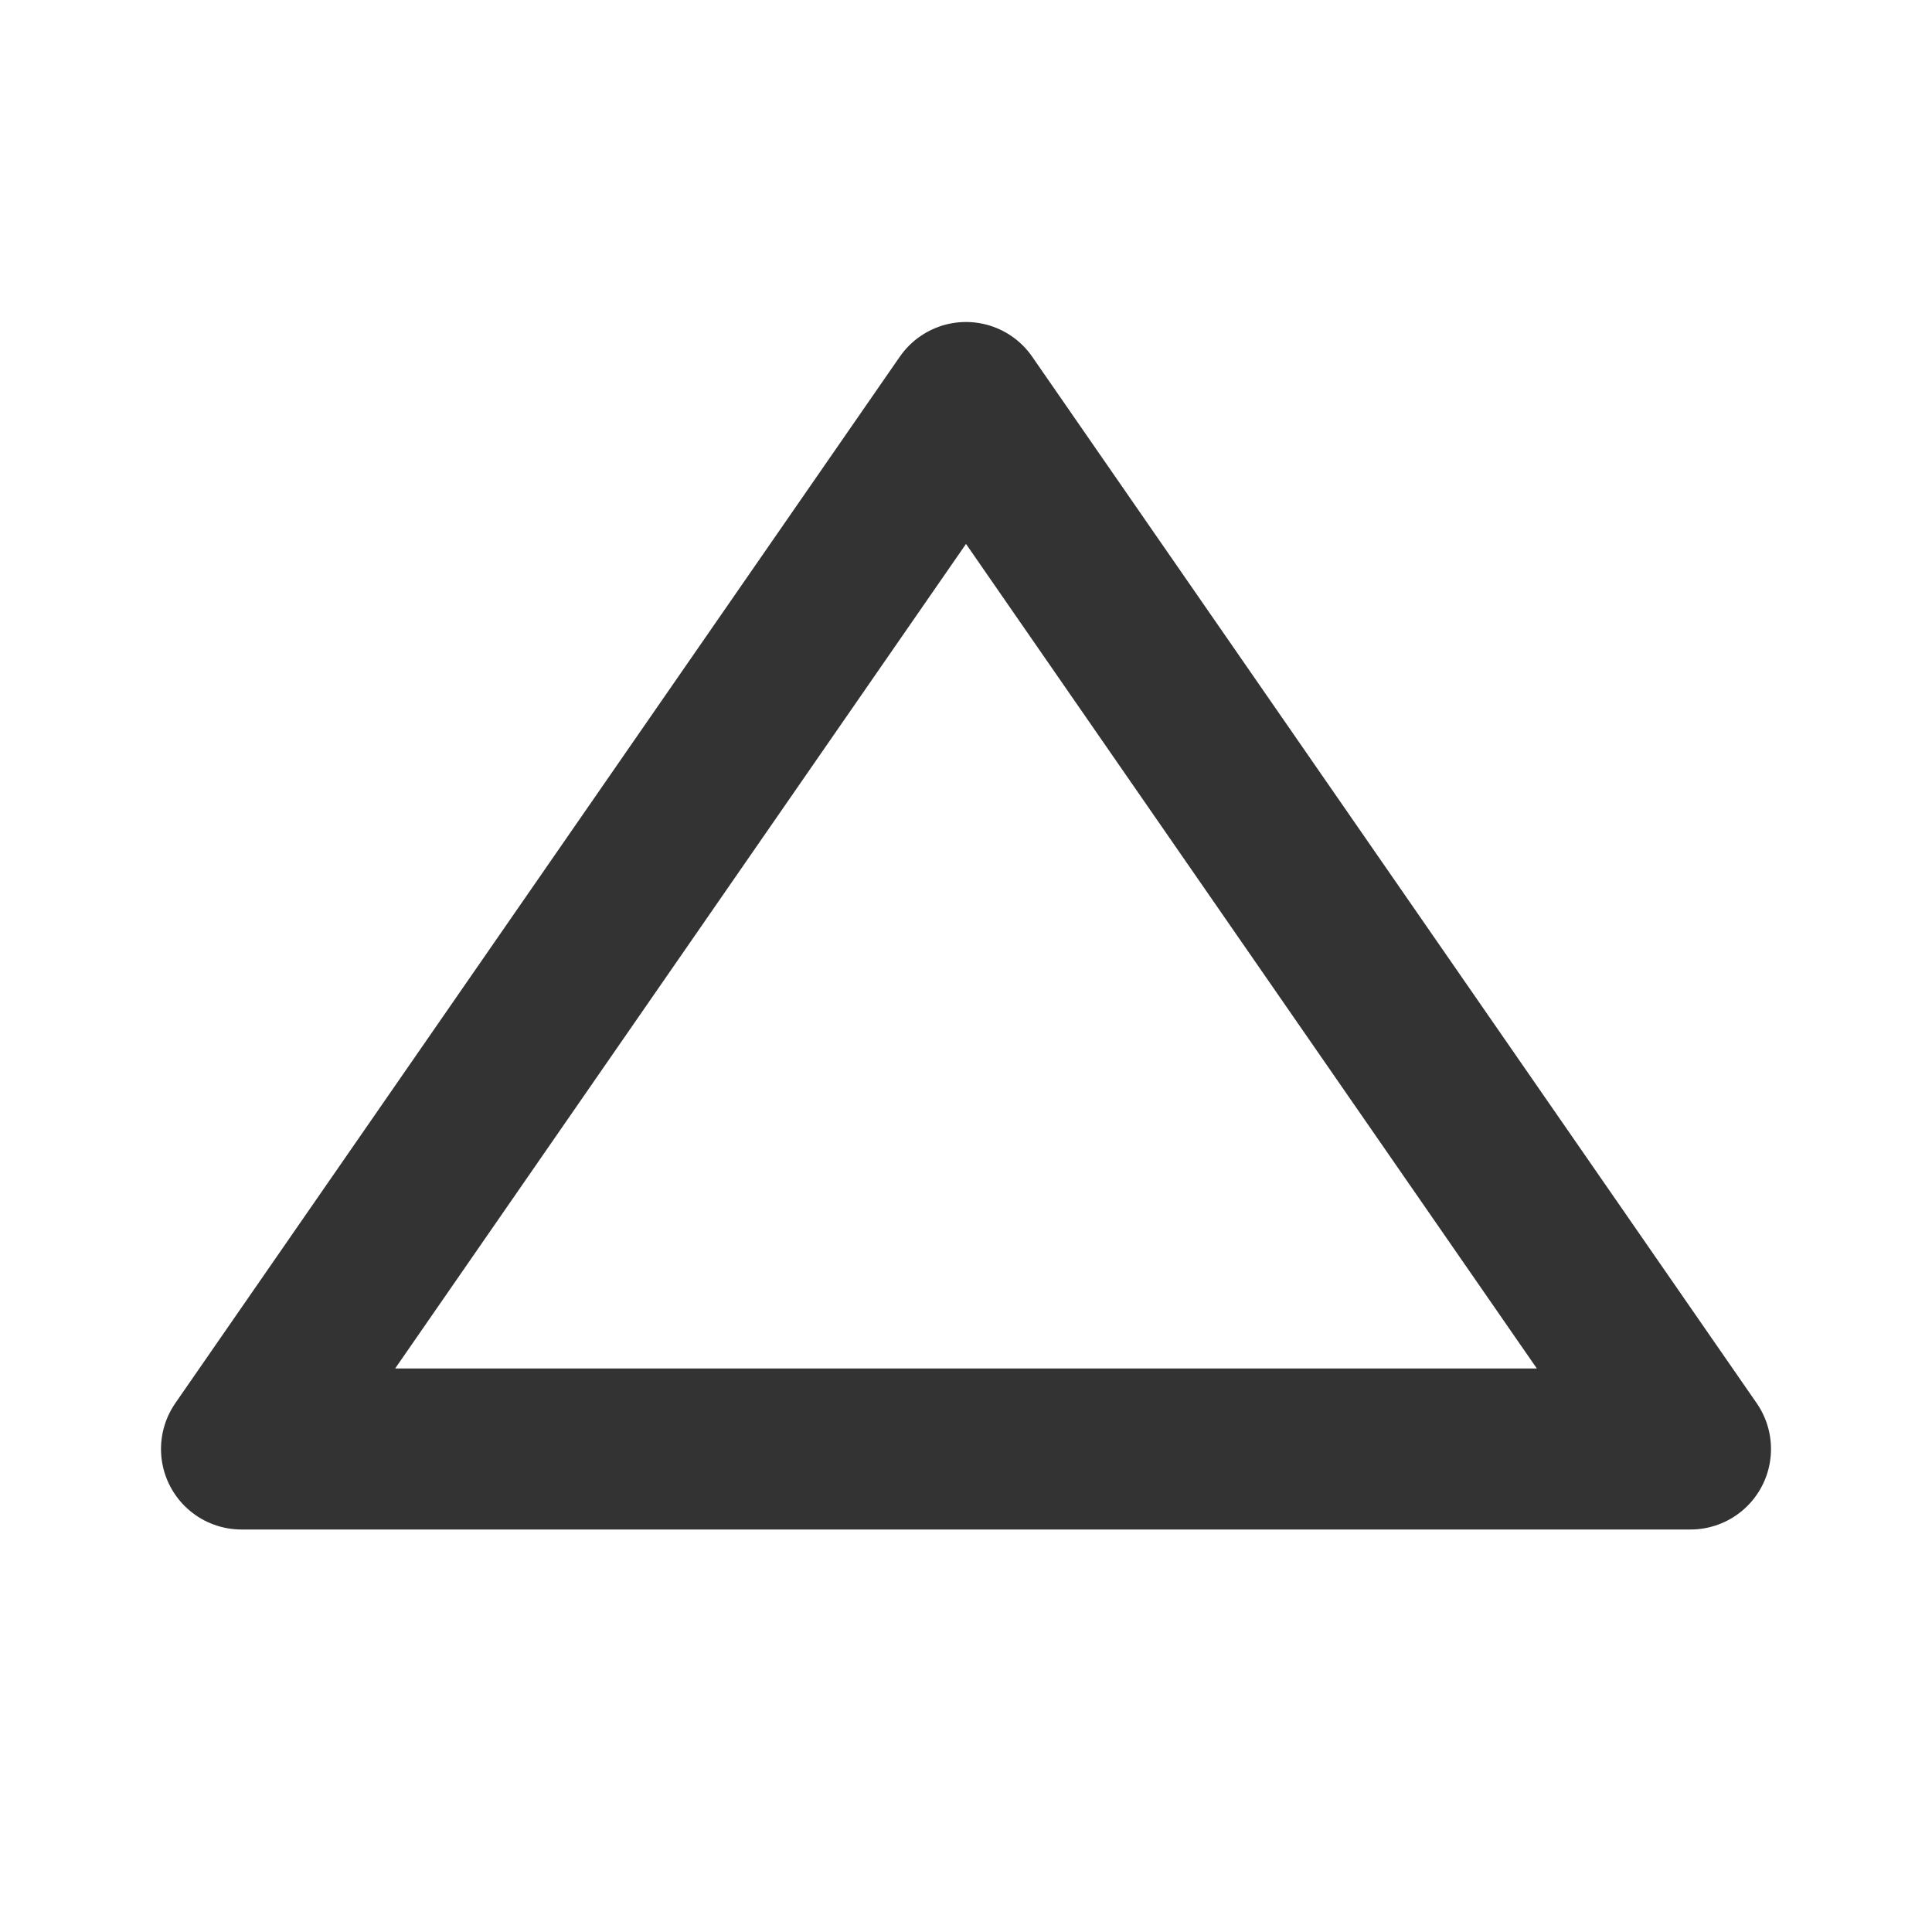
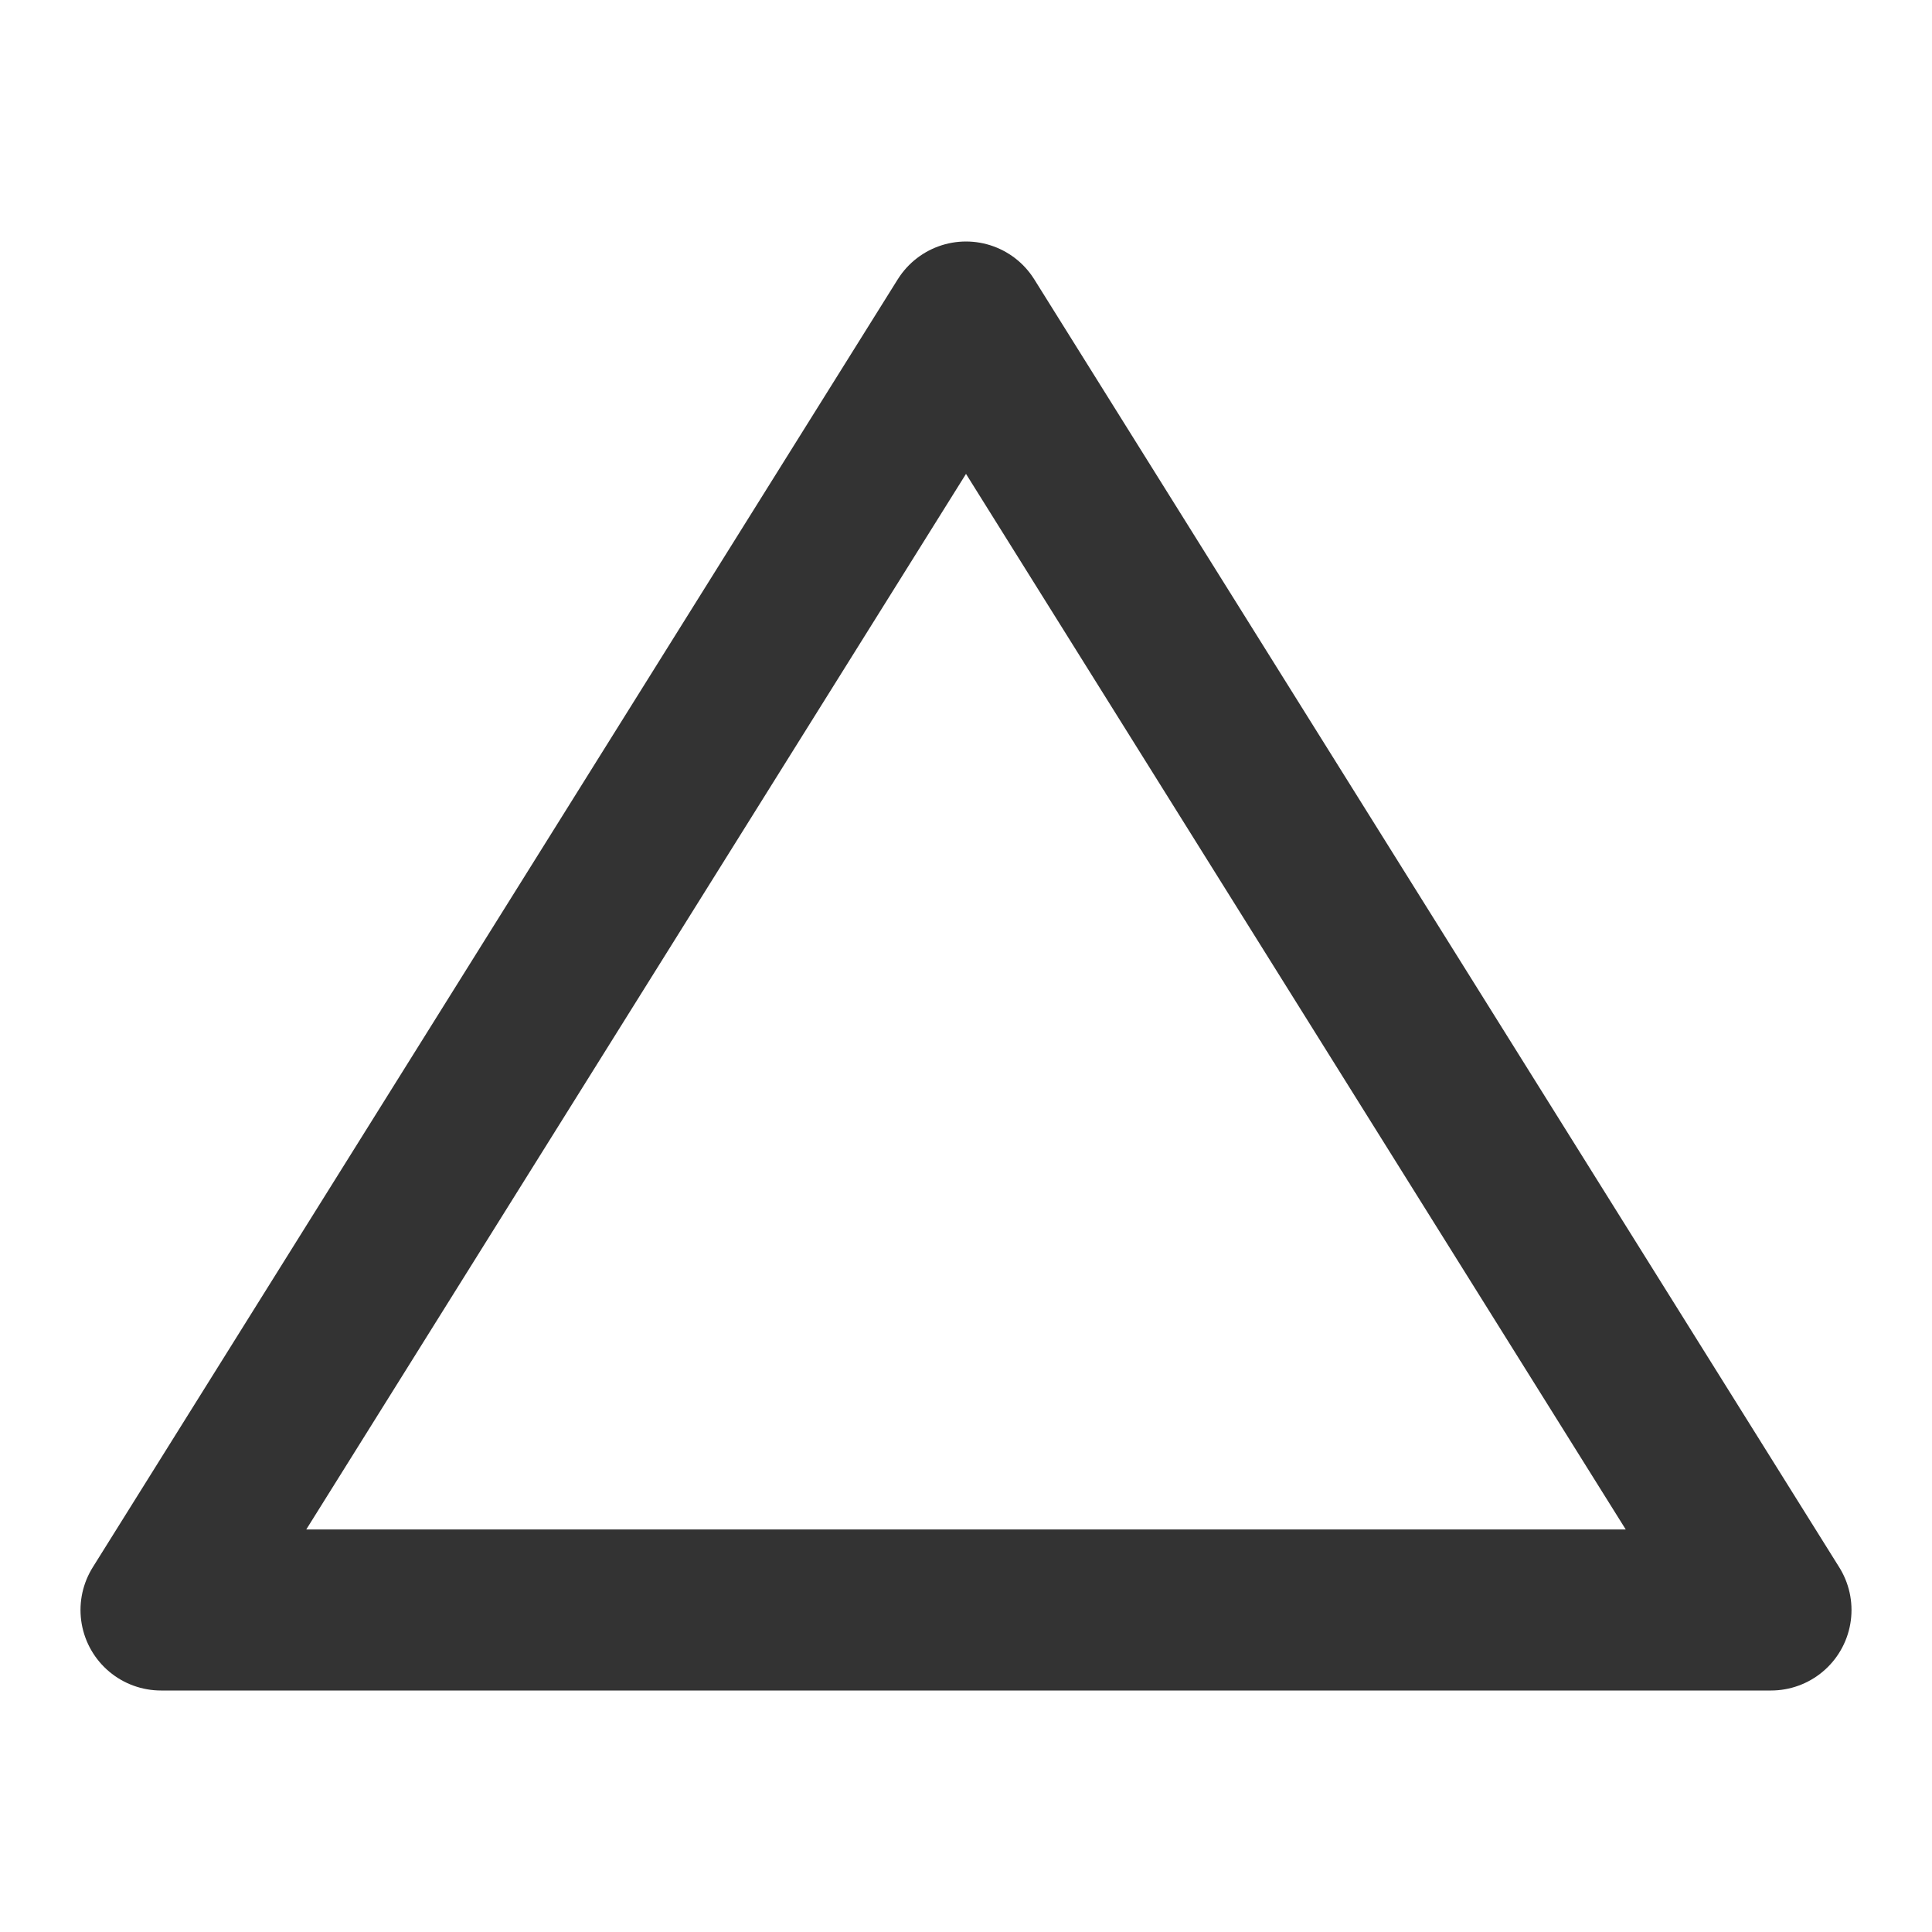
<svg xmlns="http://www.w3.org/2000/svg" width="24" height="24" viewBox="0 0 24 24" fill="none" stroke="currentColor" stroke-width="2" stroke-linecap="round" stroke-linejoin="round" class="hicon hicon-triangle">
-   <path d="M12 5L21 18H3L12 5Z" stroke="#333333" stroke-width="2" stroke-linecap="round" stroke-linejoin="round" />
+   <path d="M12 4L22 20H2L12 4Z" stroke="#333333" stroke-width="2" stroke-linecap="round" stroke-linejoin="round" />
</svg>
